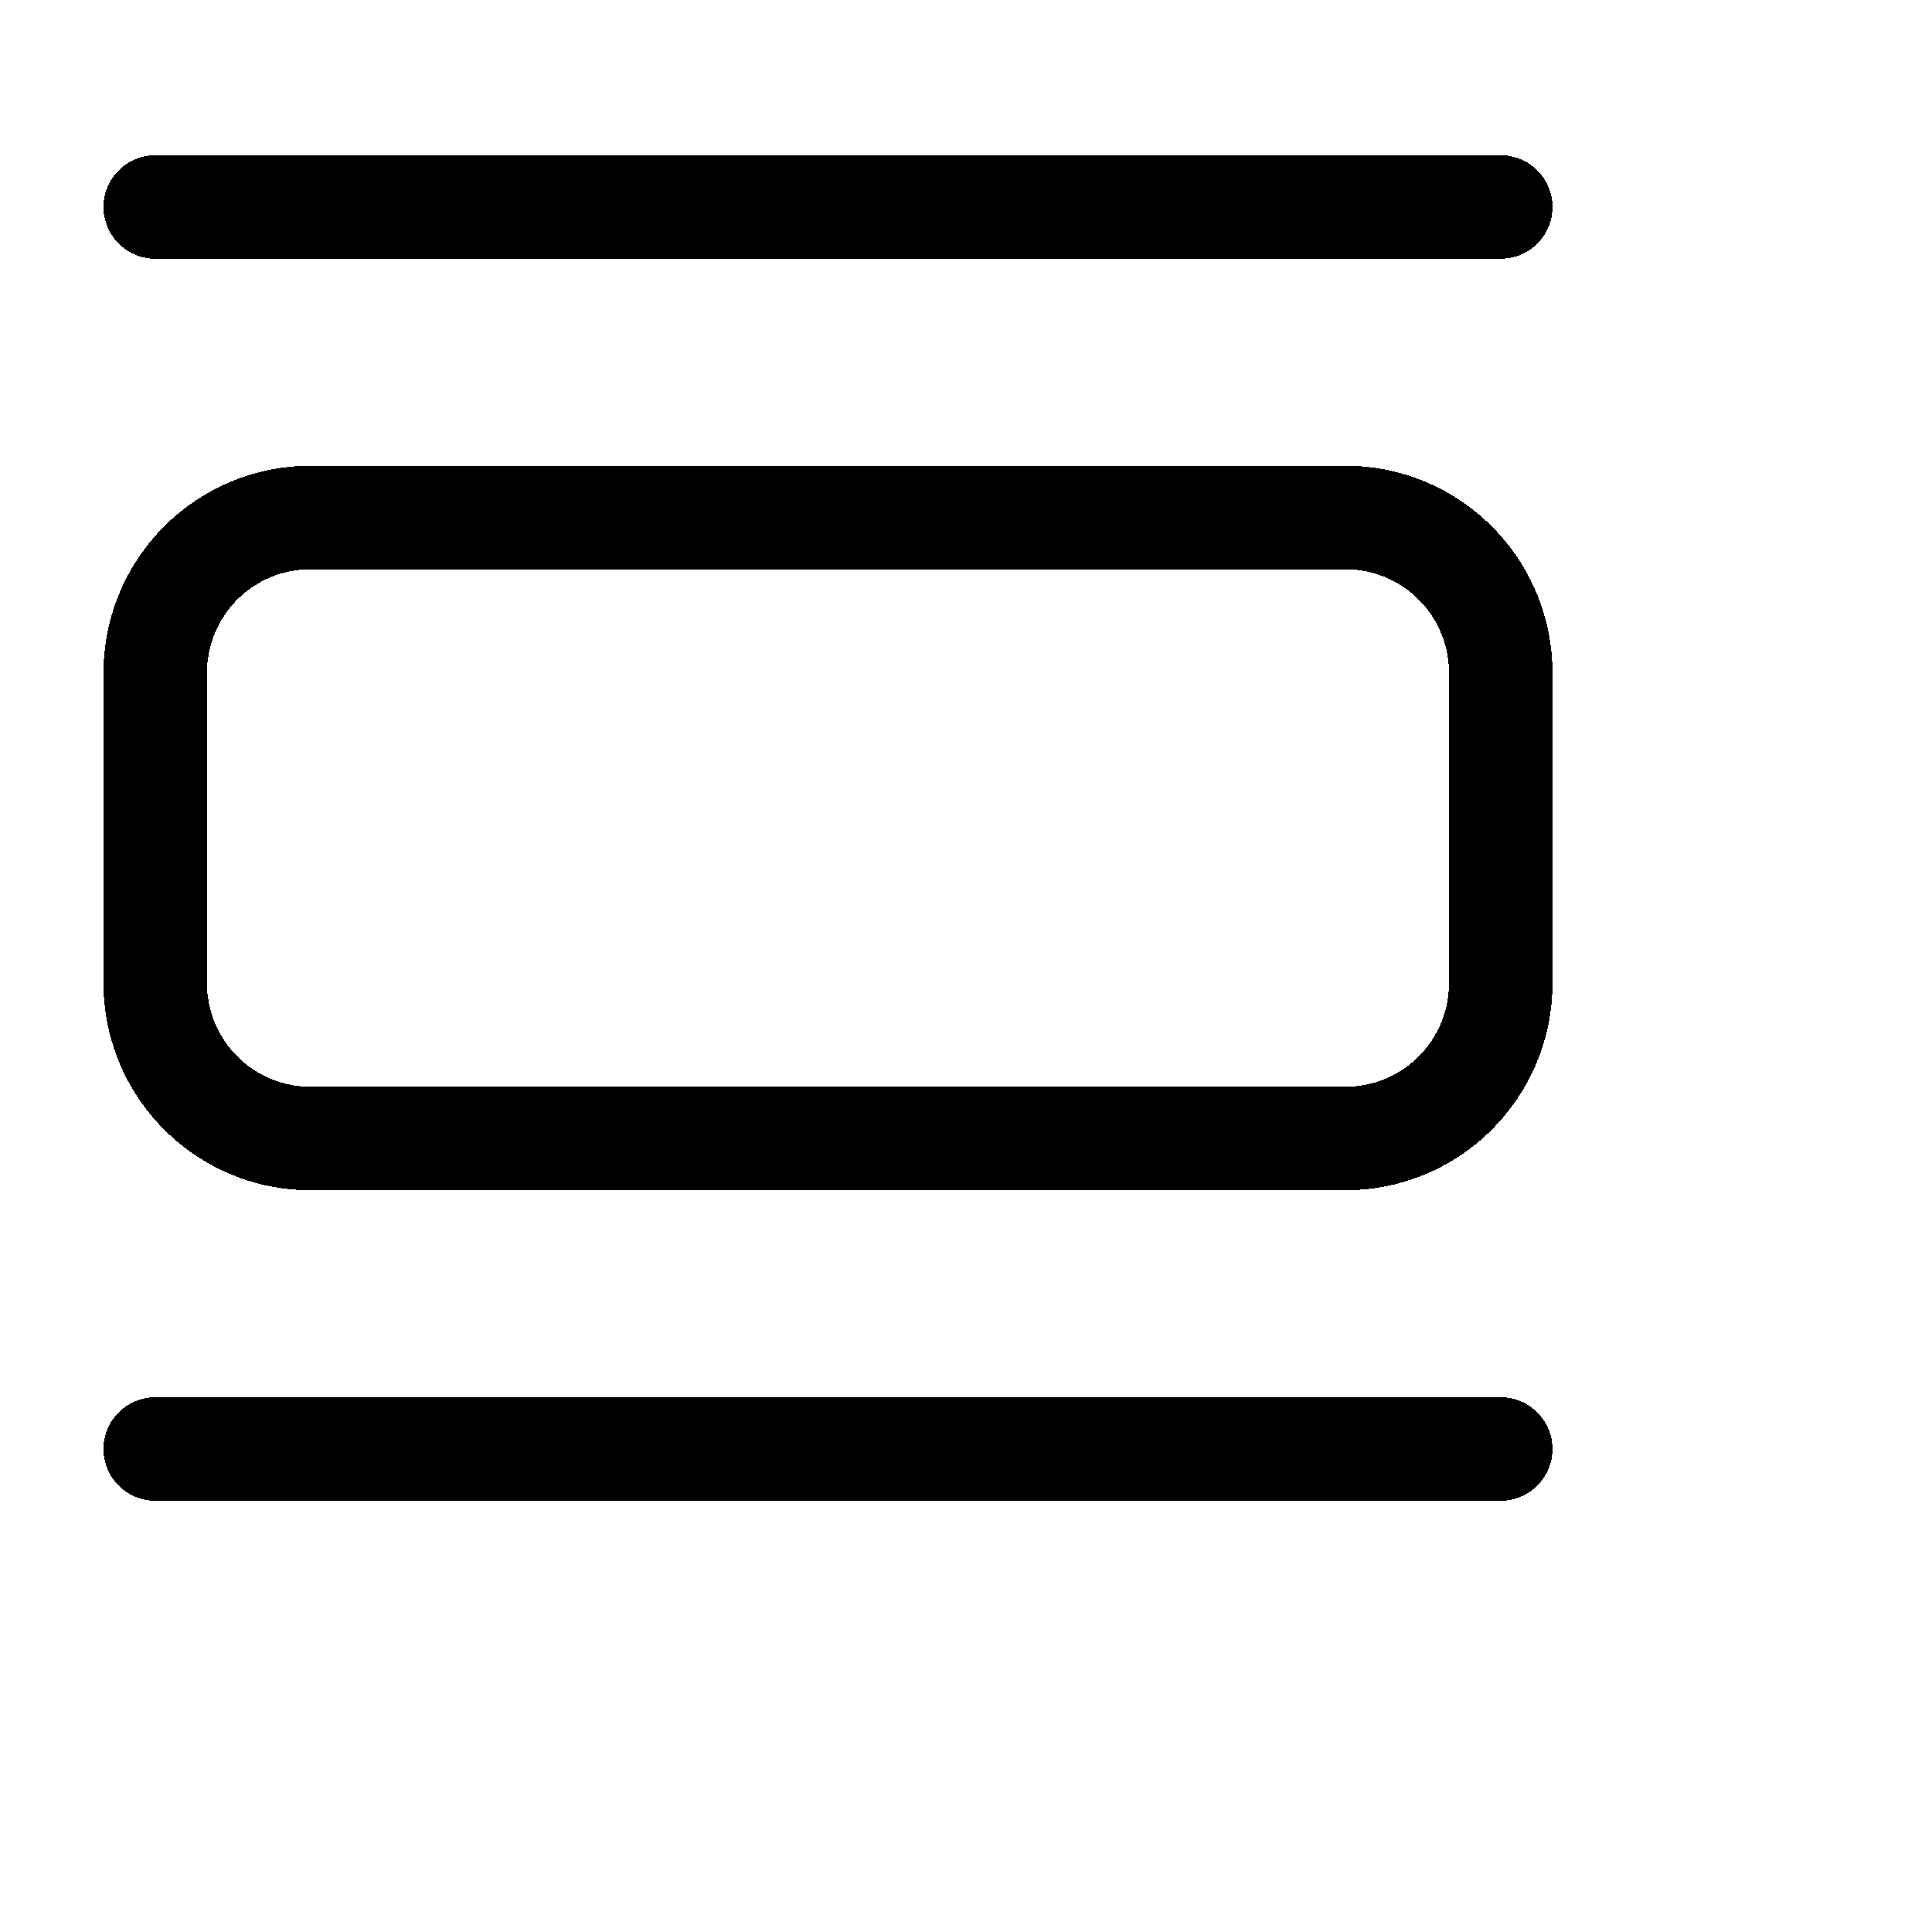
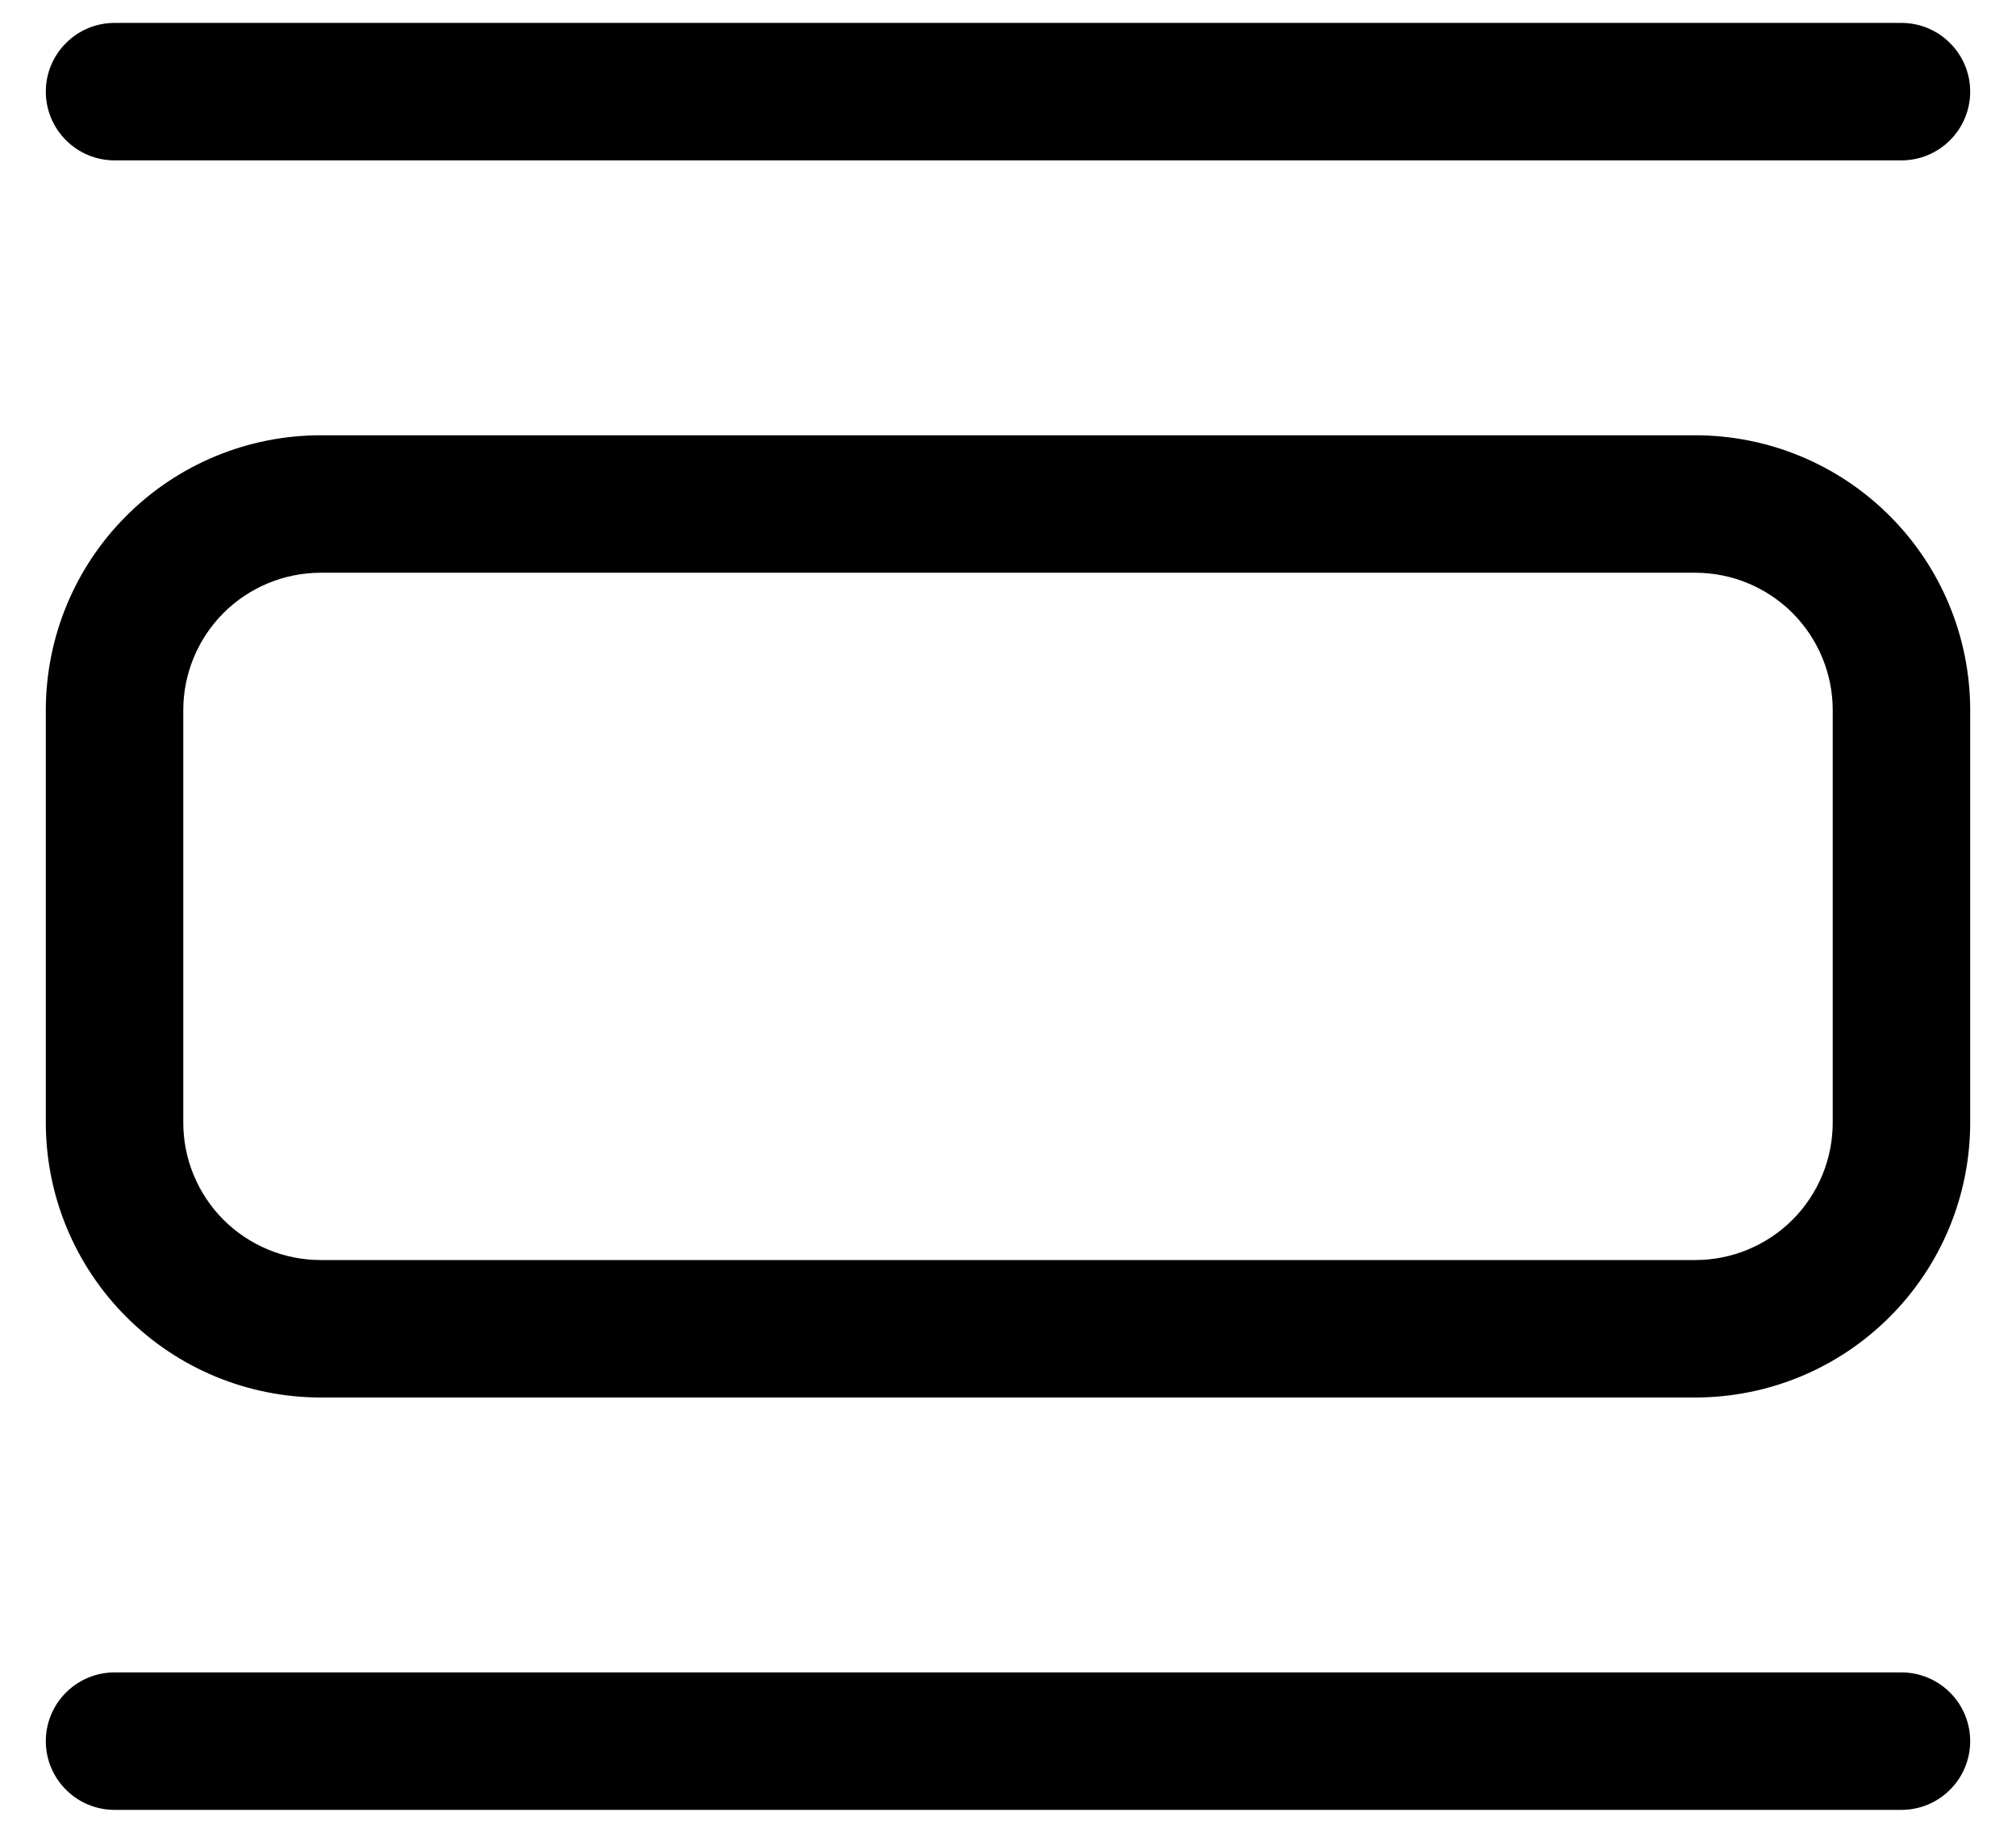
- <svg xmlns="http://www.w3.org/2000/svg" width="28" height="28" viewBox="0 0 28 28" fill="none" shape-rendering="crispEdges">
-   <path d="M4.5 6.75H19.5C20.296 6.75 21.059 7.066 21.621 7.629C22.184 8.191 22.5 8.954 22.5 9.75V14.25C22.5 15.046 22.184 15.809 21.621 16.371C21.059 16.934 20.296 17.25 19.5 17.25H4.5C3.704 17.25 2.941 16.934 2.379 16.371C1.816 15.809 1.5 15.046 1.5 14.25V9.75C1.5 8.954 1.816 8.191 2.379 7.629C2.941 7.066 3.704 6.75 4.5 6.75ZM4.5 8.25C4.102 8.25 3.721 8.408 3.439 8.689C3.158 8.971 3 9.352 3 9.75V14.25C3 14.648 3.158 15.029 3.439 15.311C3.721 15.592 4.102 15.75 4.5 15.75H19.5C19.898 15.75 20.279 15.592 20.561 15.311C20.842 15.029 21 14.648 21 14.25V9.75C21 9.352 20.842 8.971 20.561 8.689C20.279 8.408 19.898 8.25 19.5 8.25H4.5ZM1.5 3C1.5 2.801 1.579 2.61 1.72 2.47C1.86 2.329 2.051 2.25 2.25 2.25H21.75C21.949 2.25 22.14 2.329 22.28 2.47C22.421 2.61 22.5 2.801 22.5 3C22.5 3.199 22.421 3.39 22.28 3.53C22.14 3.671 21.949 3.75 21.75 3.75H2.25C2.051 3.75 1.86 3.671 1.72 3.53C1.579 3.39 1.5 3.199 1.5 3ZM1.5 21C1.5 20.801 1.579 20.61 1.72 20.47C1.86 20.329 2.051 20.25 2.25 20.25H21.75C21.949 20.25 22.14 20.329 22.28 20.47C22.421 20.61 22.5 20.801 22.5 21C22.5 21.199 22.421 21.39 22.28 21.53C22.14 21.671 21.949 21.75 21.75 21.75H2.25C2.051 21.75 1.86 21.671 1.72 21.53C1.579 21.39 1.5 21.199 1.5 21Z" fill="black" />
+ <svg xmlns="http://www.w3.org/2000/svg" width="22" height="20" viewBox="0 0 22 20" fill="none">
+   <path d="M3.5 4.75H18.5C19.296 4.75 20.059 5.066 20.621 5.629C21.184 6.191 21.5 6.954 21.5 7.75V12.25C21.5 13.046 21.184 13.809 20.621 14.371C20.059 14.934 19.296 15.25 18.5 15.25H3.5C2.704 15.25 1.941 14.934 1.379 14.371C0.816 13.809 0.5 13.046 0.5 12.25V7.75C0.5 6.954 0.816 6.191 1.379 5.629C1.941 5.066 2.704 4.75 3.5 4.75ZM3.5 6.25C3.102 6.25 2.721 6.408 2.439 6.689C2.158 6.971 2 7.352 2 7.75V12.25C2 12.648 2.158 13.029 2.439 13.311C2.721 13.592 3.102 13.75 3.5 13.75H18.5C18.898 13.75 19.279 13.592 19.561 13.311C19.842 13.029 20 12.648 20 12.25V7.75C20 7.352 19.842 6.971 19.561 6.689C19.279 6.408 18.898 6.25 18.5 6.25H3.5ZM0.5 1C0.5 0.801 0.579 0.61 0.72 0.47C0.86 0.329 1.051 0.25 1.25 0.25H20.75C20.949 0.25 21.14 0.329 21.28 0.47C21.421 0.61 21.5 0.801 21.5 1C21.5 1.199 21.421 1.39 21.28 1.53C21.14 1.671 20.949 1.75 20.75 1.75H1.25C1.051 1.75 0.86 1.671 0.72 1.53C0.579 1.39 0.5 1.199 0.5 1ZM0.5 19C0.5 18.801 0.579 18.61 0.72 18.47C0.86 18.329 1.051 18.25 1.25 18.25H20.75C20.949 18.25 21.14 18.329 21.28 18.47C21.421 18.61 21.5 18.801 21.5 19C21.5 19.199 21.421 19.39 21.28 19.53C21.14 19.671 20.949 19.75 20.75 19.75H1.25C1.051 19.75 0.86 19.671 0.72 19.53C0.579 19.39 0.5 19.199 0.5 19Z" fill="black" />
</svg>
